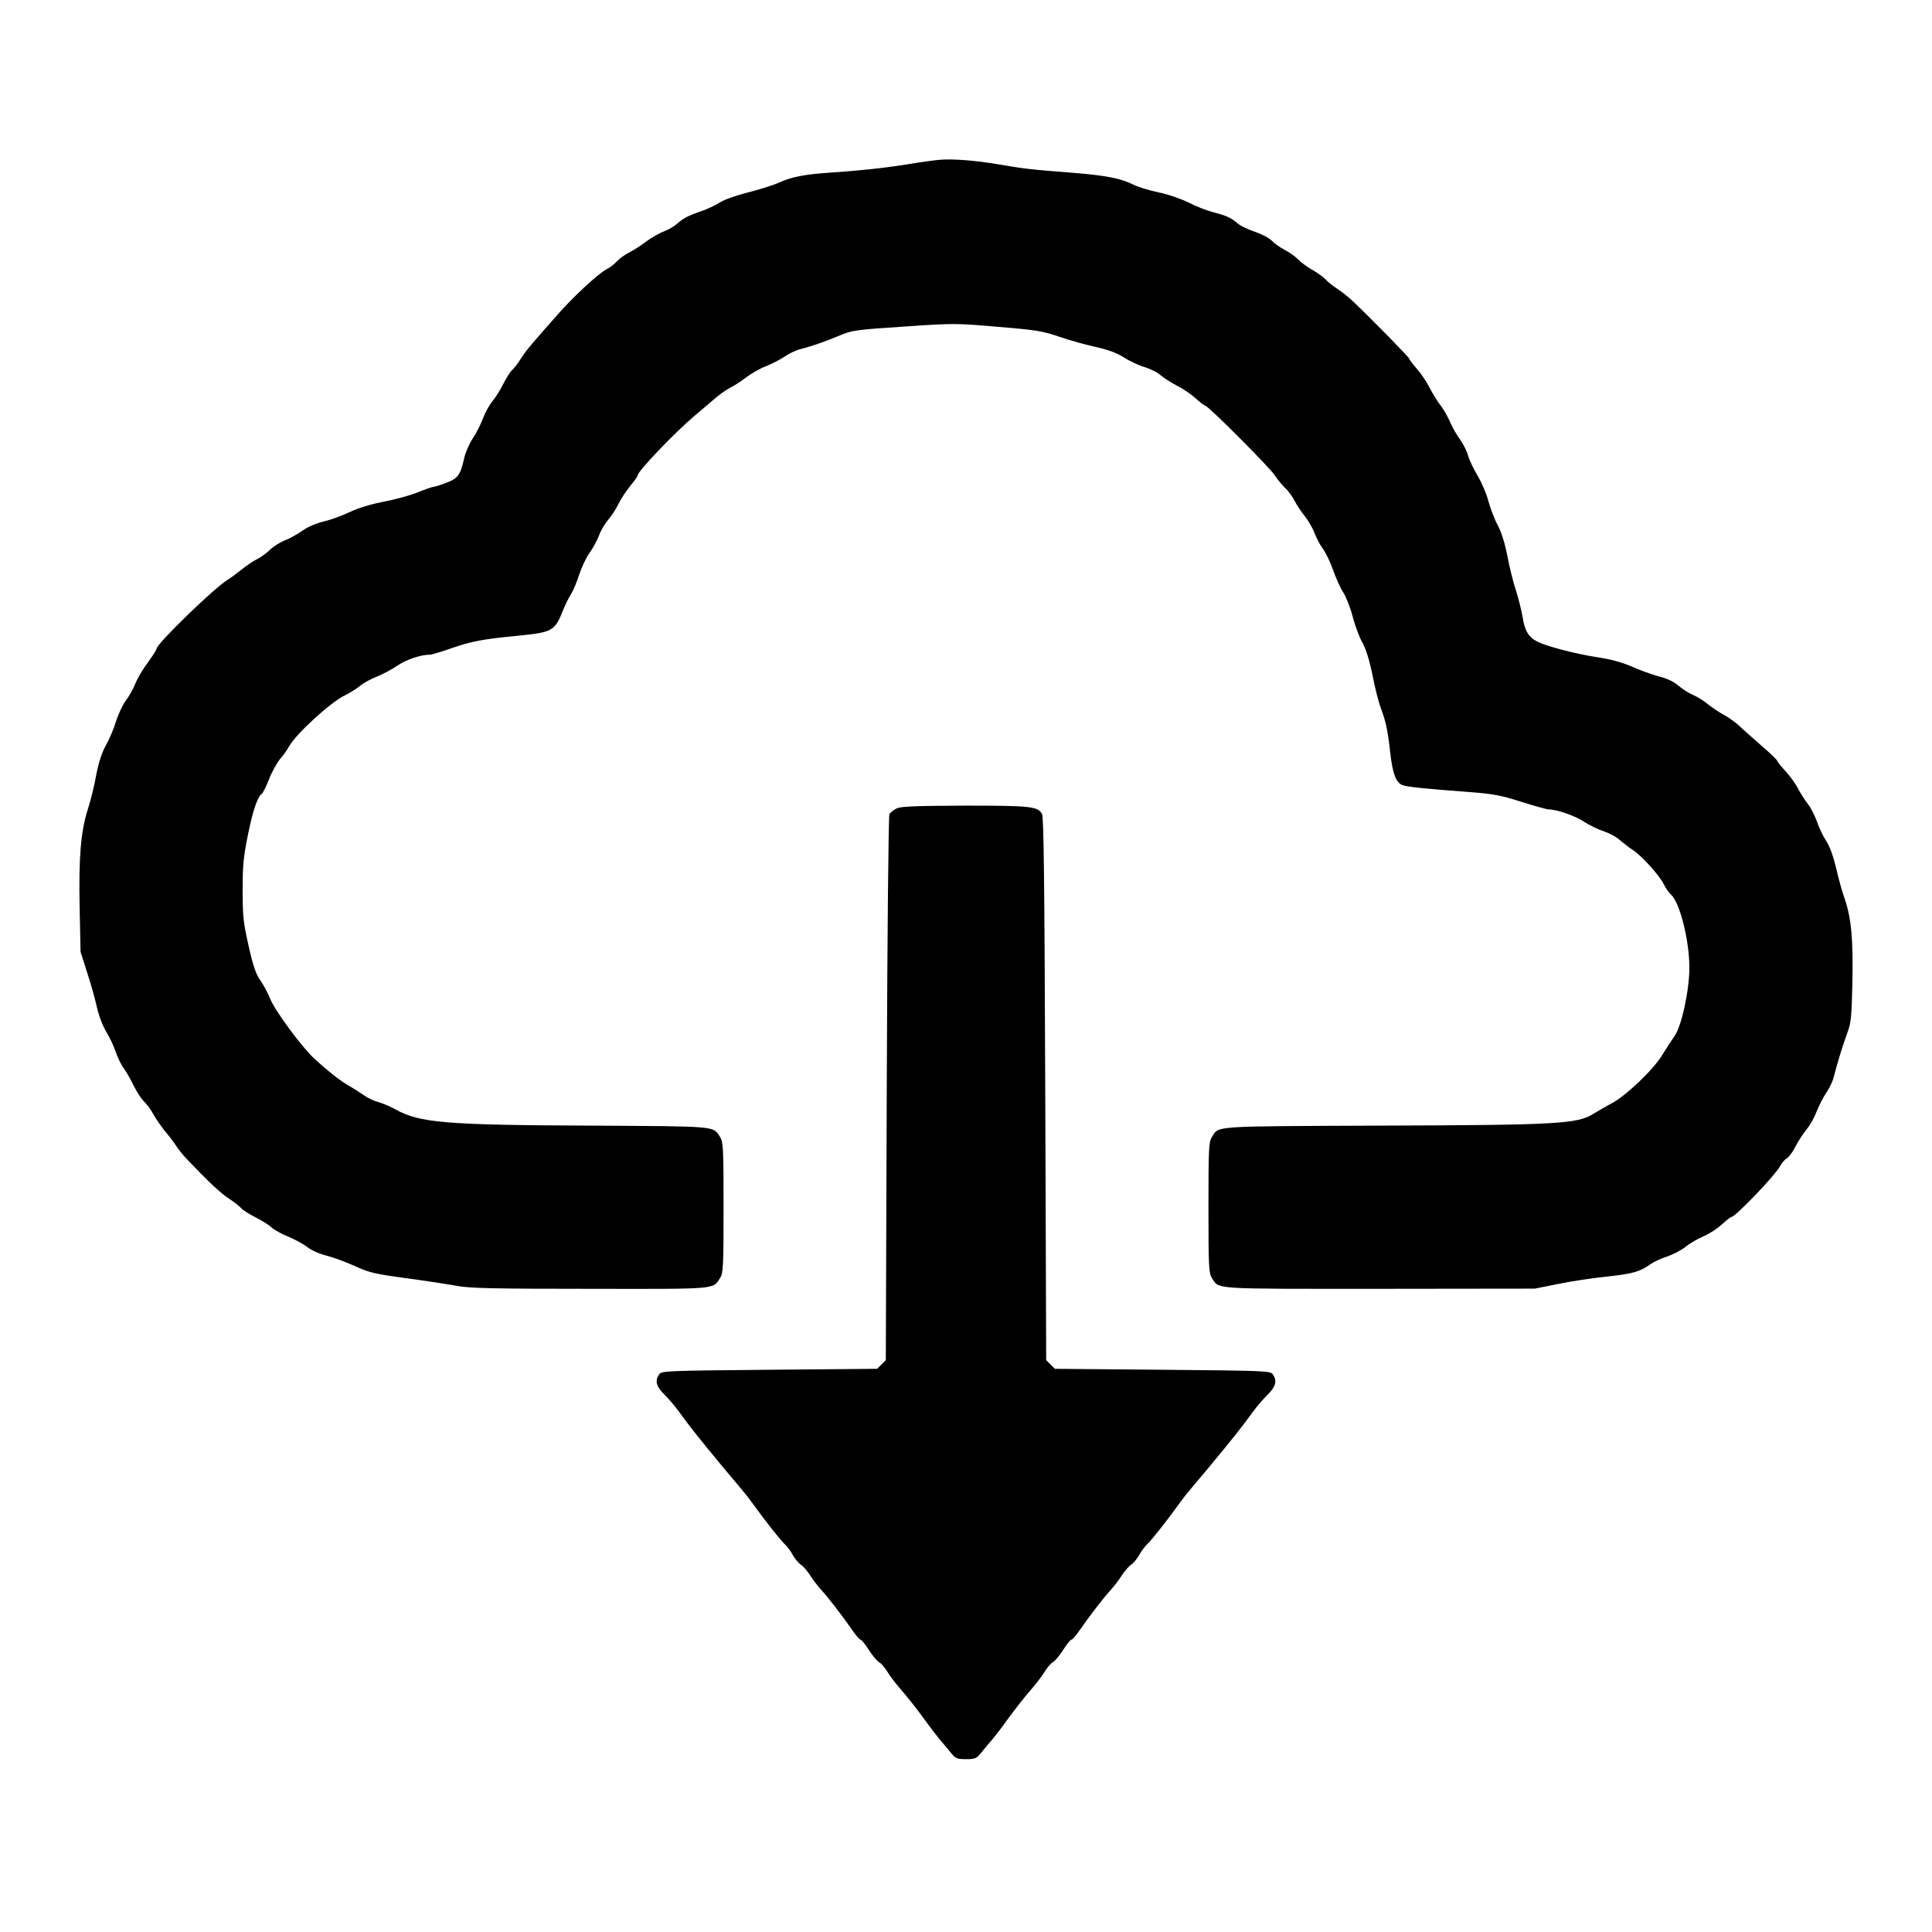
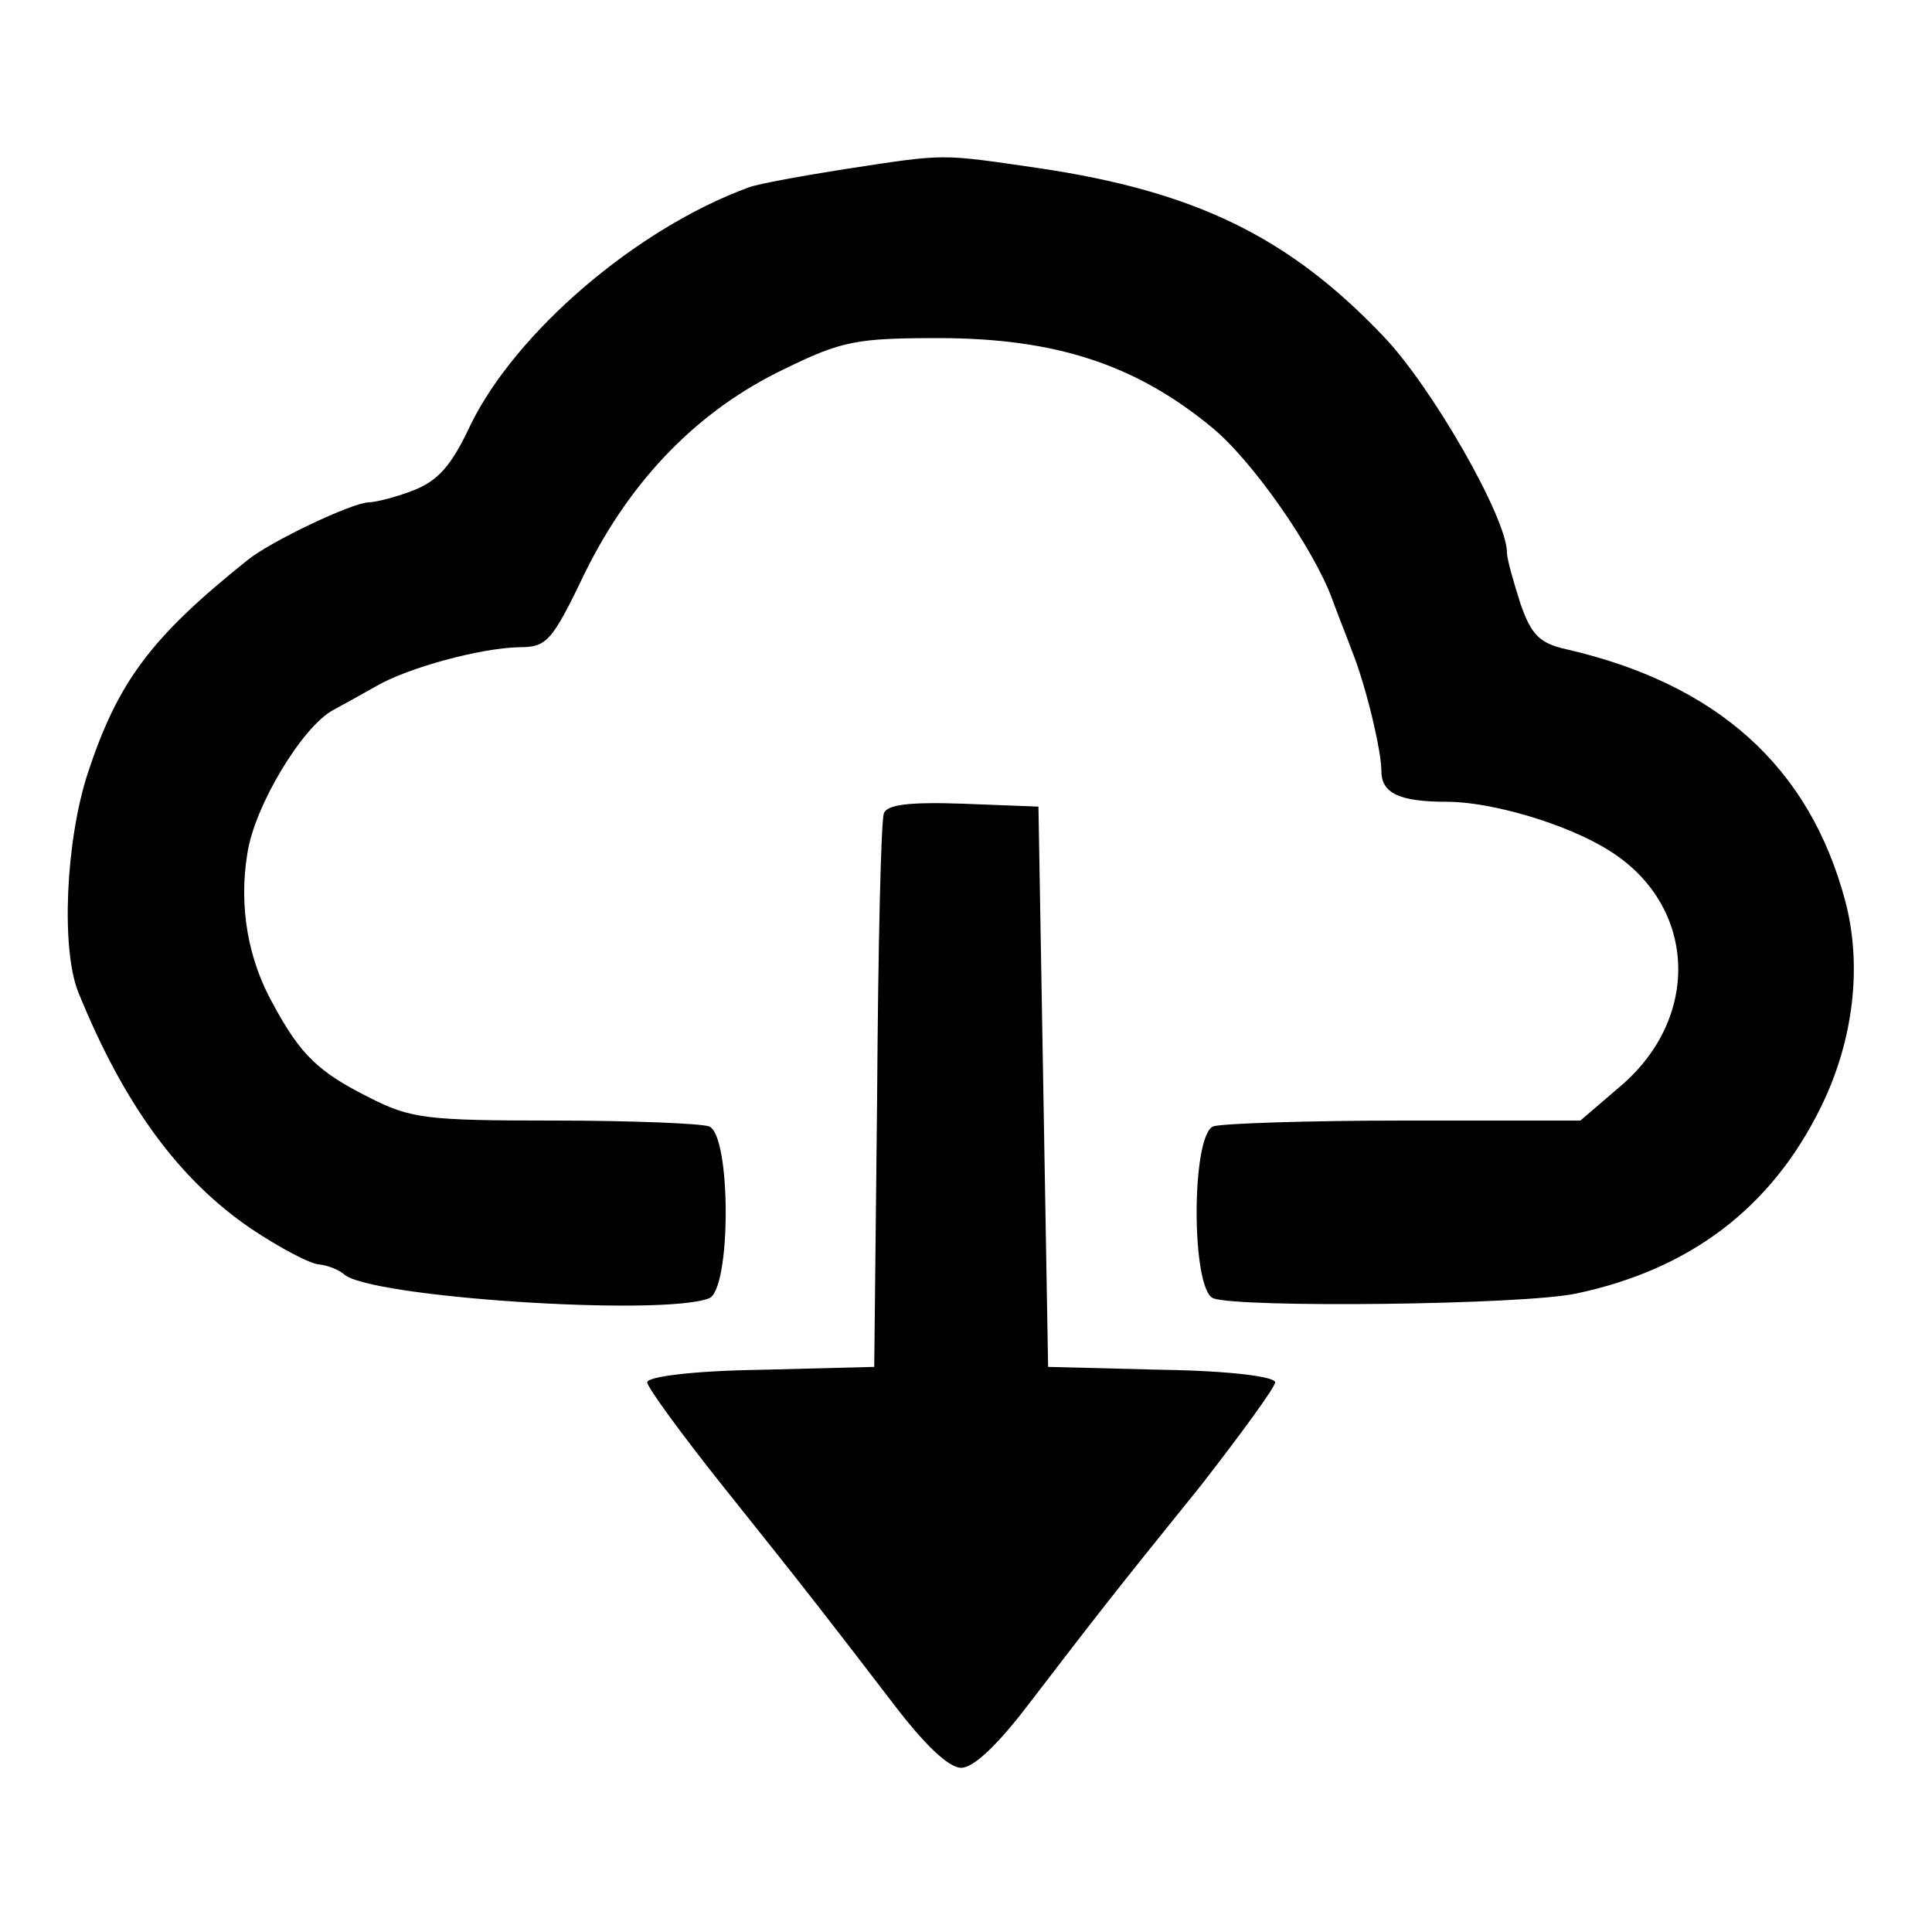
- <svg xmlns="http://www.w3.org/2000/svg" version="1.0" width="1024pt" height="1024pt" viewBox="0 0 1024 1024" preserveAspectRatio="xMidYMid meet">
-   <g transform="translate(0,1024) scale(0.1,-0.1)" fill="#000000" stroke="none">
-     <path d="M4980 9393 c-25 -2 -99 -12 -165 -23 -130 -21 -265 -35 -415 -45 -133 -9 -204 -22 -269 -52 -31 -14 -106 -38 -167 -53 -63 -16 -128 -39 -150 -54 -22 -14 -64 -34 -96 -45 -71 -24 -97 -38 -128 -66 -14 -13 -45 -31 -70 -41 -25 -9 -67 -34 -95 -54 -27 -21 -68 -47 -90 -58 -22 -11 -51 -32 -65 -47 -14 -15 -38 -34 -55 -42 -46 -24 -188 -156 -275 -258 -44 -49 -97 -110 -118 -135 -22 -25 -51 -63 -64 -85 -14 -22 -33 -47 -42 -55 -10 -7 -31 -41 -48 -74 -17 -34 -43 -75 -58 -93 -15 -17 -38 -58 -50 -90 -12 -32 -36 -80 -55 -108 -18 -27 -39 -75 -45 -105 -20 -88 -33 -106 -95 -129 -31 -12 -60 -21 -66 -21 -6 0 -44 -13 -84 -29 -41 -17 -122 -39 -181 -50 -67 -13 -134 -33 -178 -54 -39 -19 -102 -42 -140 -51 -42 -10 -88 -30 -115 -50 -26 -18 -66 -41 -91 -50 -25 -10 -61 -32 -80 -51 -19 -18 -51 -41 -70 -50 -19 -9 -55 -34 -80 -54 -25 -20 -58 -45 -75 -55 -75 -47 -375 -339 -375 -364 0 -6 -21 -38 -46 -73 -26 -34 -56 -85 -67 -113 -11 -28 -34 -68 -50 -89 -16 -21 -39 -70 -52 -110 -12 -40 -36 -97 -54 -128 -21 -38 -38 -89 -51 -157 -10 -56 -30 -138 -45 -183 -37 -118 -48 -249 -43 -518 l5 -236 35 -110 c20 -60 43 -144 52 -185 10 -44 30 -97 50 -130 18 -30 41 -78 50 -107 10 -29 28 -67 42 -85 13 -18 37 -60 53 -93 16 -33 41 -71 56 -85 15 -14 36 -43 47 -65 12 -22 40 -62 62 -90 23 -27 50 -63 61 -80 10 -16 33 -45 52 -65 116 -122 184 -186 228 -214 28 -18 56 -41 64 -50 8 -10 42 -31 75 -48 34 -17 72 -41 86 -54 14 -13 54 -35 89 -49 35 -15 80 -39 100 -55 20 -16 64 -36 101 -45 36 -9 103 -34 150 -55 76 -35 105 -42 275 -65 105 -14 226 -33 270 -41 65 -12 197 -15 703 -15 682 -1 649 -4 689 58 16 25 18 59 18 373 0 314 -2 348 -18 373 -39 60 -8 57 -688 61 -771 3 -905 15 -1033 86 -28 16 -69 33 -92 39 -23 6 -56 22 -75 36 -19 13 -56 37 -83 52 -43 25 -102 71 -177 139 -68 62 -214 259 -239 325 -12 29 -34 70 -50 93 -23 31 -38 75 -62 181 -28 124 -32 158 -32 295 0 132 4 176 28 295 26 130 52 205 75 219 5 4 22 38 37 76 15 39 42 87 59 108 18 20 38 49 46 64 34 65 224 239 298 273 25 12 60 34 78 49 18 15 59 38 91 50 32 13 81 39 110 59 46 31 121 57 170 57 9 0 61 15 114 34 106 37 171 49 348 66 191 19 200 24 246 140 10 25 28 61 40 80 12 19 32 67 44 105 13 39 37 90 55 115 18 25 40 66 50 92 9 26 32 64 50 85 18 21 42 59 54 84 12 24 39 66 61 93 22 26 40 52 40 57 0 21 195 225 300 314 39 33 90 76 113 96 23 20 58 44 77 54 19 9 58 34 85 55 28 21 75 48 105 59 30 12 75 35 99 51 24 17 63 35 85 40 60 15 142 44 214 75 59 24 84 28 333 44 261 18 276 18 496 -1 206 -17 237 -22 328 -53 55 -19 142 -43 193 -54 66 -15 110 -31 150 -56 31 -20 81 -43 110 -51 29 -9 68 -28 85 -44 18 -15 57 -40 87 -55 30 -15 74 -45 97 -66 24 -22 46 -39 51 -39 15 0 346 -332 369 -370 12 -19 36 -48 53 -65 18 -16 41 -48 52 -70 11 -22 35 -58 54 -81 18 -23 42 -64 52 -91 11 -28 31 -66 46 -85 14 -20 37 -68 51 -108 14 -40 38 -94 54 -119 16 -25 39 -84 51 -131 12 -47 35 -108 51 -136 19 -35 37 -91 54 -175 13 -68 34 -148 45 -176 26 -69 36 -118 49 -236 12 -104 28 -150 61 -167 20 -10 114 -20 371 -39 114 -9 157 -17 263 -51 70 -22 135 -40 144 -40 43 0 141 -34 187 -65 28 -18 74 -41 103 -50 30 -10 70 -31 89 -49 20 -17 50 -40 67 -51 46 -29 140 -133 164 -181 11 -22 28 -46 37 -54 47 -39 98 -238 99 -385 1 -120 -41 -314 -79 -367 -13 -18 -42 -63 -65 -100 -47 -78 -195 -219 -270 -257 -27 -15 -70 -39 -94 -54 -86 -54 -185 -60 -1125 -63 -911 -4 -859 0 -898 -61 -16 -25 -18 -59 -18 -373 0 -314 2 -348 18 -373 40 -62 -14 -58 889 -58 l823 1 120 24 c66 14 184 32 263 40 139 15 175 26 232 67 14 10 52 28 85 39 33 11 77 34 98 51 20 17 63 42 95 56 31 13 76 42 99 64 23 21 46 39 50 39 22 1 233 222 257 268 9 17 25 36 36 42 11 6 32 34 46 63 15 29 42 70 60 92 18 22 42 65 53 95 12 30 35 75 51 99 17 24 35 63 40 85 16 65 47 166 71 231 20 53 23 84 27 265 5 231 -6 345 -41 447 -14 38 -34 113 -46 166 -15 61 -33 111 -52 140 -16 24 -38 71 -49 103 -12 33 -33 75 -49 94 -16 20 -38 56 -51 80 -12 25 -42 66 -66 92 -24 26 -44 51 -44 55 0 4 -36 40 -81 78 -44 39 -99 87 -122 109 -23 21 -60 47 -82 58 -22 12 -58 36 -81 54 -22 19 -58 41 -79 50 -22 9 -57 31 -78 49 -25 22 -61 39 -105 50 -37 10 -101 33 -143 52 -51 22 -112 39 -180 49 -117 18 -267 57 -318 82 -49 24 -70 58 -81 132 -6 36 -22 99 -35 140 -14 41 -34 122 -45 180 -13 68 -31 126 -51 165 -18 33 -40 91 -50 128 -9 37 -35 98 -57 135 -22 37 -45 85 -51 108 -6 22 -25 60 -42 84 -18 24 -43 68 -56 99 -13 30 -36 68 -49 84 -14 17 -38 56 -54 87 -16 32 -47 79 -70 105 -22 25 -40 49 -40 53 0 7 -196 207 -298 304 -24 23 -62 53 -85 68 -23 15 -51 37 -61 49 -11 12 -43 35 -71 51 -28 16 -62 41 -75 55 -14 15 -45 37 -70 50 -25 13 -56 35 -69 49 -13 14 -53 35 -88 47 -35 11 -76 31 -91 43 -39 33 -59 42 -131 61 -35 9 -94 32 -130 51 -38 19 -106 43 -159 54 -52 11 -110 29 -130 39 -71 36 -147 51 -336 66 -220 17 -242 20 -391 45 -120 20 -235 29 -305 23z" />
-     <path d="M4754 5956 c-17 -8 -35 -22 -40 -32 -5 -11 -11 -637 -14 -1456 l-5 -1437 -23 -23 -23 -23 -570 -5 c-550 -5 -571 -6 -585 -24 -24 -34 -17 -64 29 -109 23 -23 57 -63 74 -87 62 -85 102 -136 243 -306 25 -30 61 -72 80 -95 19 -22 51 -62 70 -89 68 -94 148 -195 169 -214 12 -11 32 -37 43 -58 12 -21 32 -45 45 -53 13 -9 35 -35 49 -58 15 -23 40 -55 55 -72 35 -37 116 -142 164 -212 20 -29 40 -53 45 -53 6 0 26 -25 45 -55 19 -30 44 -59 54 -65 11 -5 29 -27 42 -47 12 -21 41 -59 63 -85 44 -50 103 -125 151 -192 17 -24 47 -62 67 -87 21 -24 48 -57 61 -73 21 -26 31 -30 77 -30 46 0 56 4 77 30 13 16 40 49 61 73 20 25 51 63 67 87 48 67 107 142 151 192 22 26 51 64 63 85 13 20 31 42 42 47 10 6 35 35 54 65 19 30 39 55 45 55 5 0 25 24 45 53 48 70 129 175 164 212 15 17 40 49 55 72 14 23 36 49 49 58 13 8 33 32 45 53 11 21 31 47 43 58 21 19 101 120 169 214 19 27 51 67 70 89 19 23 55 65 80 95 141 170 181 221 243 306 17 24 51 64 75 87 45 45 52 75 28 109 -14 18 -35 19 -585 24 l-570 5 -23 23 -23 23 -5 1437 c-4 1110 -8 1442 -17 1458 -23 40 -60 44 -407 44 -255 -1 -338 -4 -362 -14z" />
+ <svg xmlns="http://www.w3.org/2000/svg" version="1.0" width="200pt" height="200pt" viewBox="0 0 200 200" preserveAspectRatio="xMidYMid meet">
+   <g transform="translate(0,200) scale(0.1,-0.1)" fill="#000000" stroke="none">
+     <path d="M875 1825 c-44 -7 -89 -15 -100 -19 -117 -43 -241 -150 -288 -246 -20 -43 -34 -58 -60 -68 -18 -7 -39 -12 -45 -12 -17 0 -103 -41 -126 -60 -100 -80 -134 -126 -165 -220 -23 -70 -28 -182 -10 -227 47 -116 104 -194 179 -245 30 -20 62 -37 71 -37 8 -1 19 -5 25 -10 25 -24 329 -44 378 -25 23 9 23 169 0 178 -9 3 -81 6 -160 6 -133 0 -149 2 -192 24 -52 26 -71 44 -99 96 -26 46 -36 101 -27 156 7 49 57 132 89 149 11 6 31 17 45 25 33 19 107 39 147 40 29 0 34 5 69 78 48 97 118 168 206 210 59 29 75 32 159 32 121 0 204 -27 283 -92 42 -34 106 -126 125 -178 7 -19 17 -44 21 -55 14 -35 30 -102 30 -123 0 -23 18 -32 68 -32 46 0 124 -23 167 -50 91 -56 97 -172 13 -244 l-42 -36 -182 0 c-100 0 -189 -3 -198 -6 -23 -9 -23 -169 0 -178 27 -10 320 -7 376 5 118 25 202 89 253 193 34 69 43 147 25 214 -37 138 -132 224 -289 260 -27 6 -36 15 -47 47 -7 22 -14 46 -14 53 0 36 -78 172 -128 224 -98 103 -195 150 -357 174 -103 15 -95 15 -200 -1z" />
+     <path d="M915 1158 c-3 -7 -6 -139 -7 -293 l-3 -280 -117 -3 c-70 -1 -118 -7 -118 -13 0 -5 35 -53 78 -107 92 -115 111 -140 177 -226 32 -42 57 -66 70 -66 13 0 38 24 70 66 66 86 85 111 178 226 42 54 77 102 77 107 0 6 -48 12 -117 13 l-118 3 -5 290 -5 290 -78 3 c-56 2 -79 -1 -82 -10z" />
  </g>
</svg>
